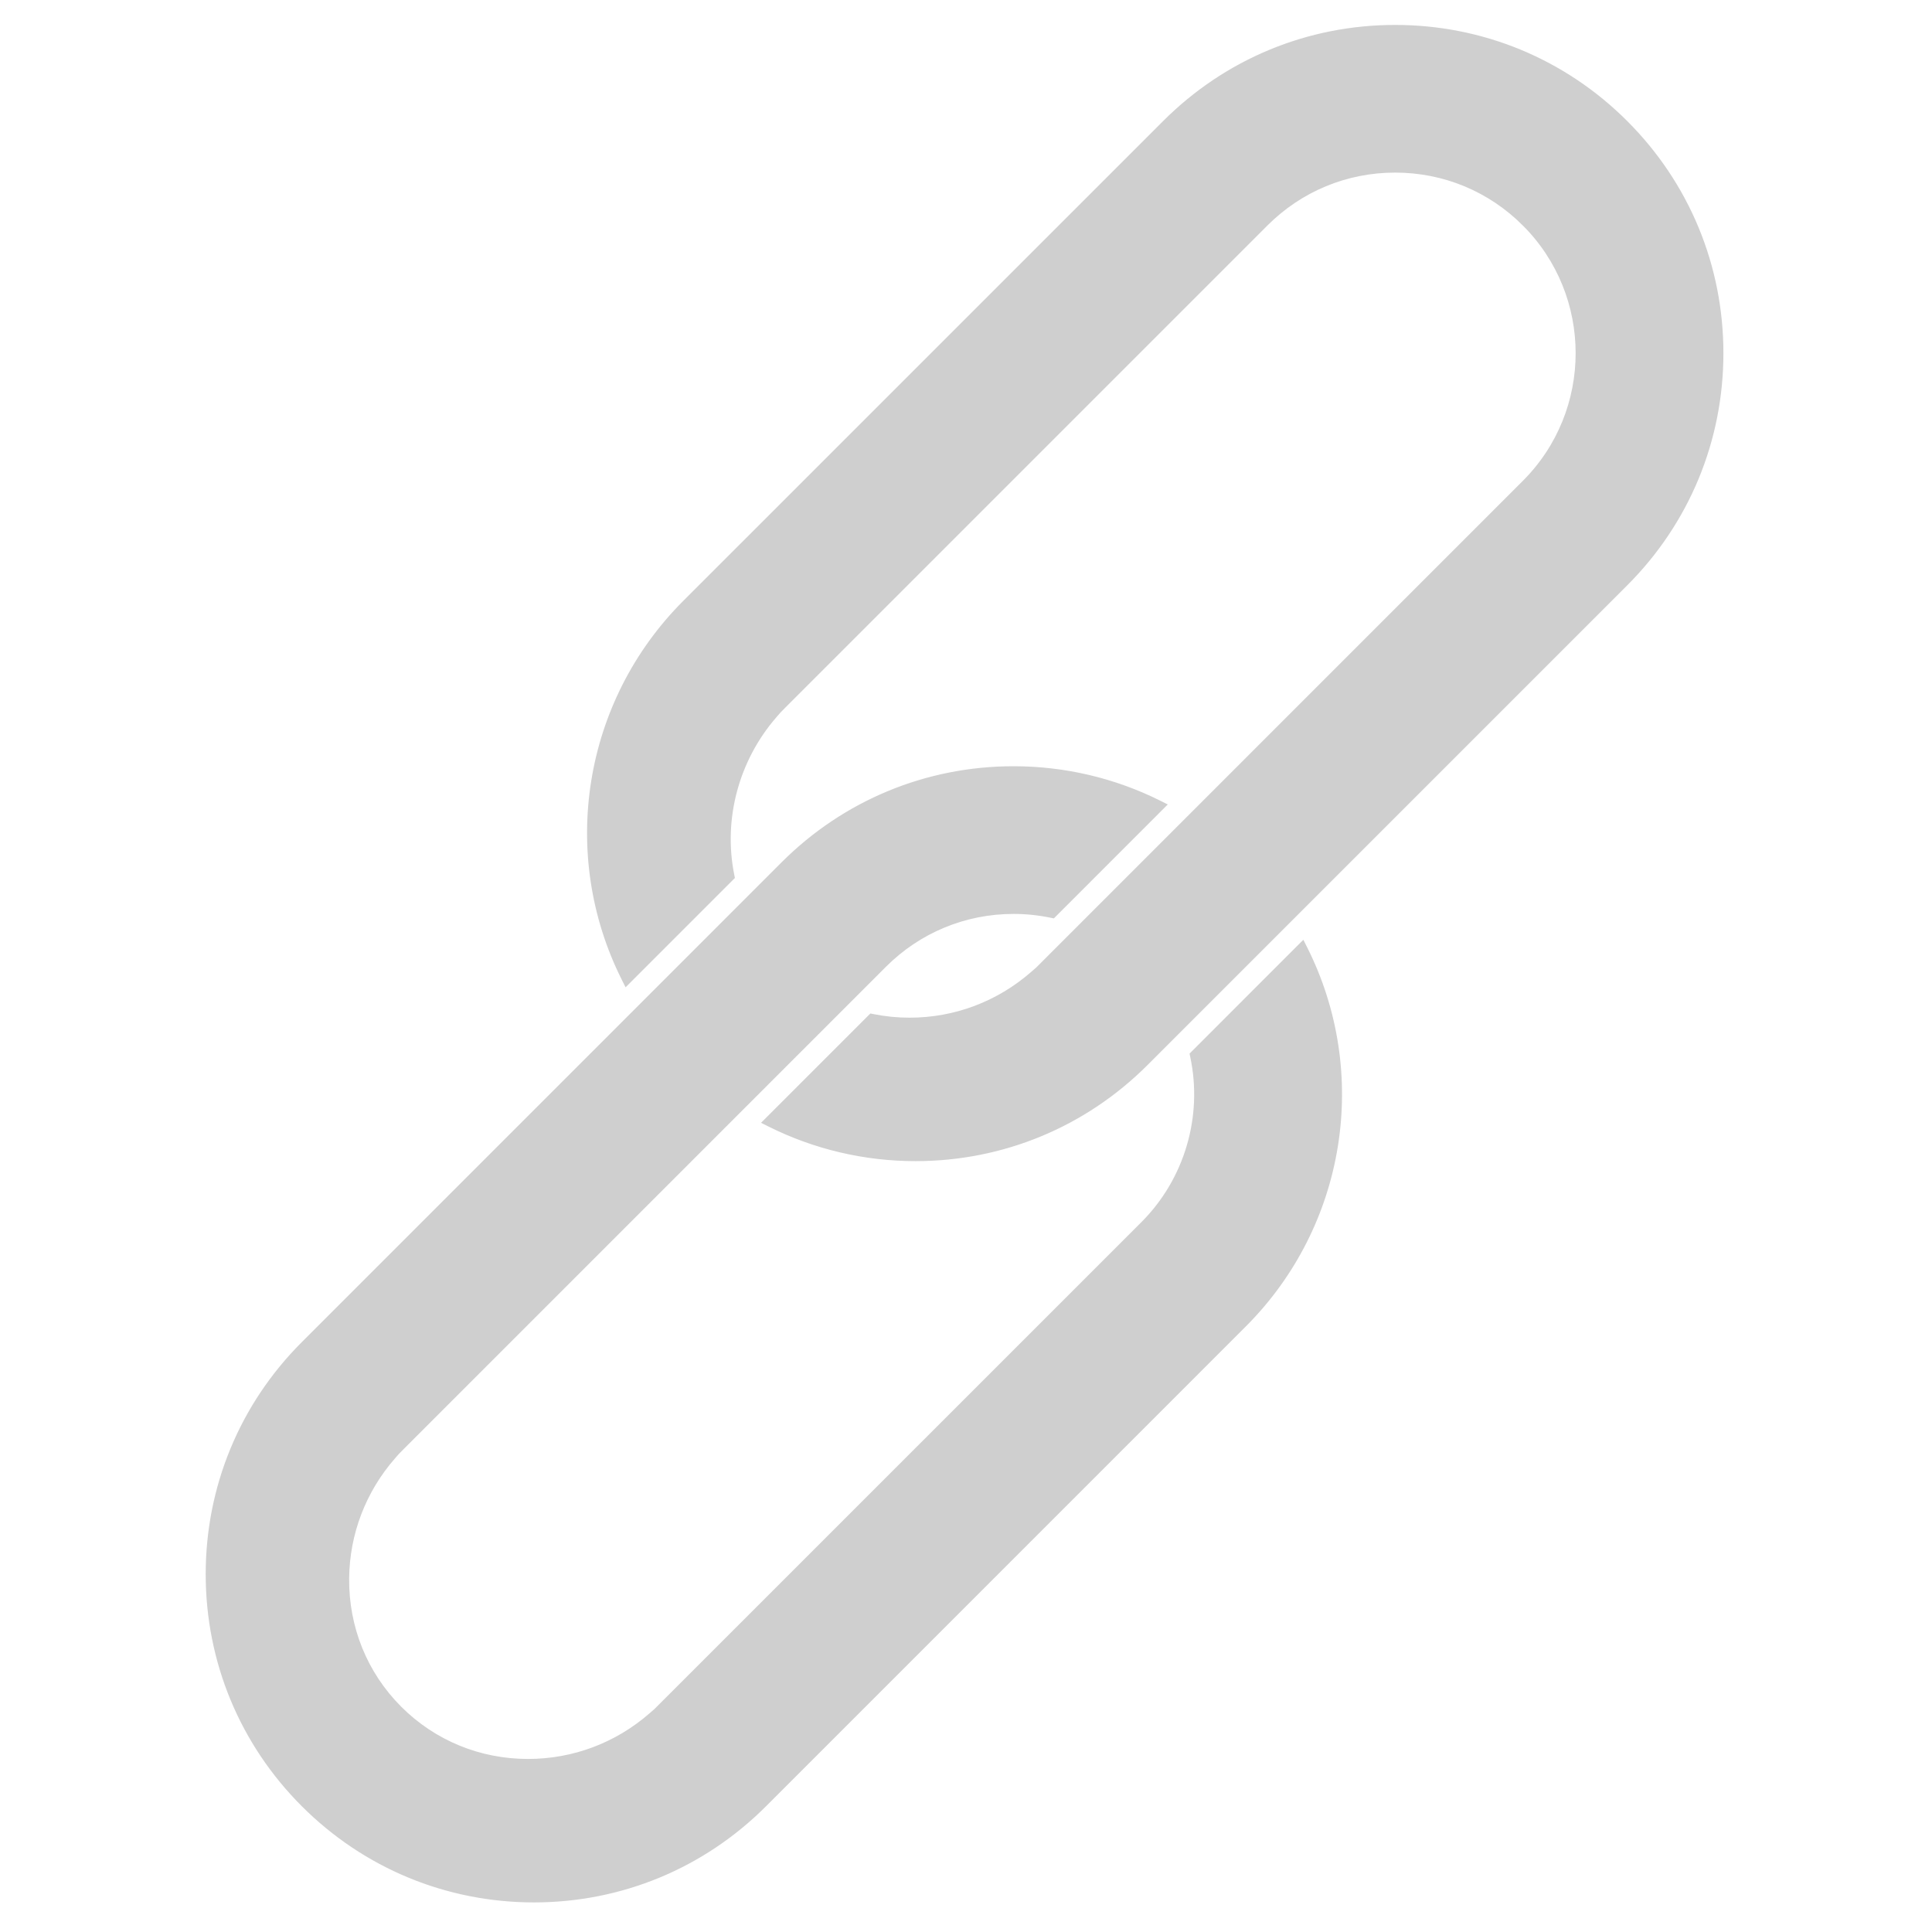
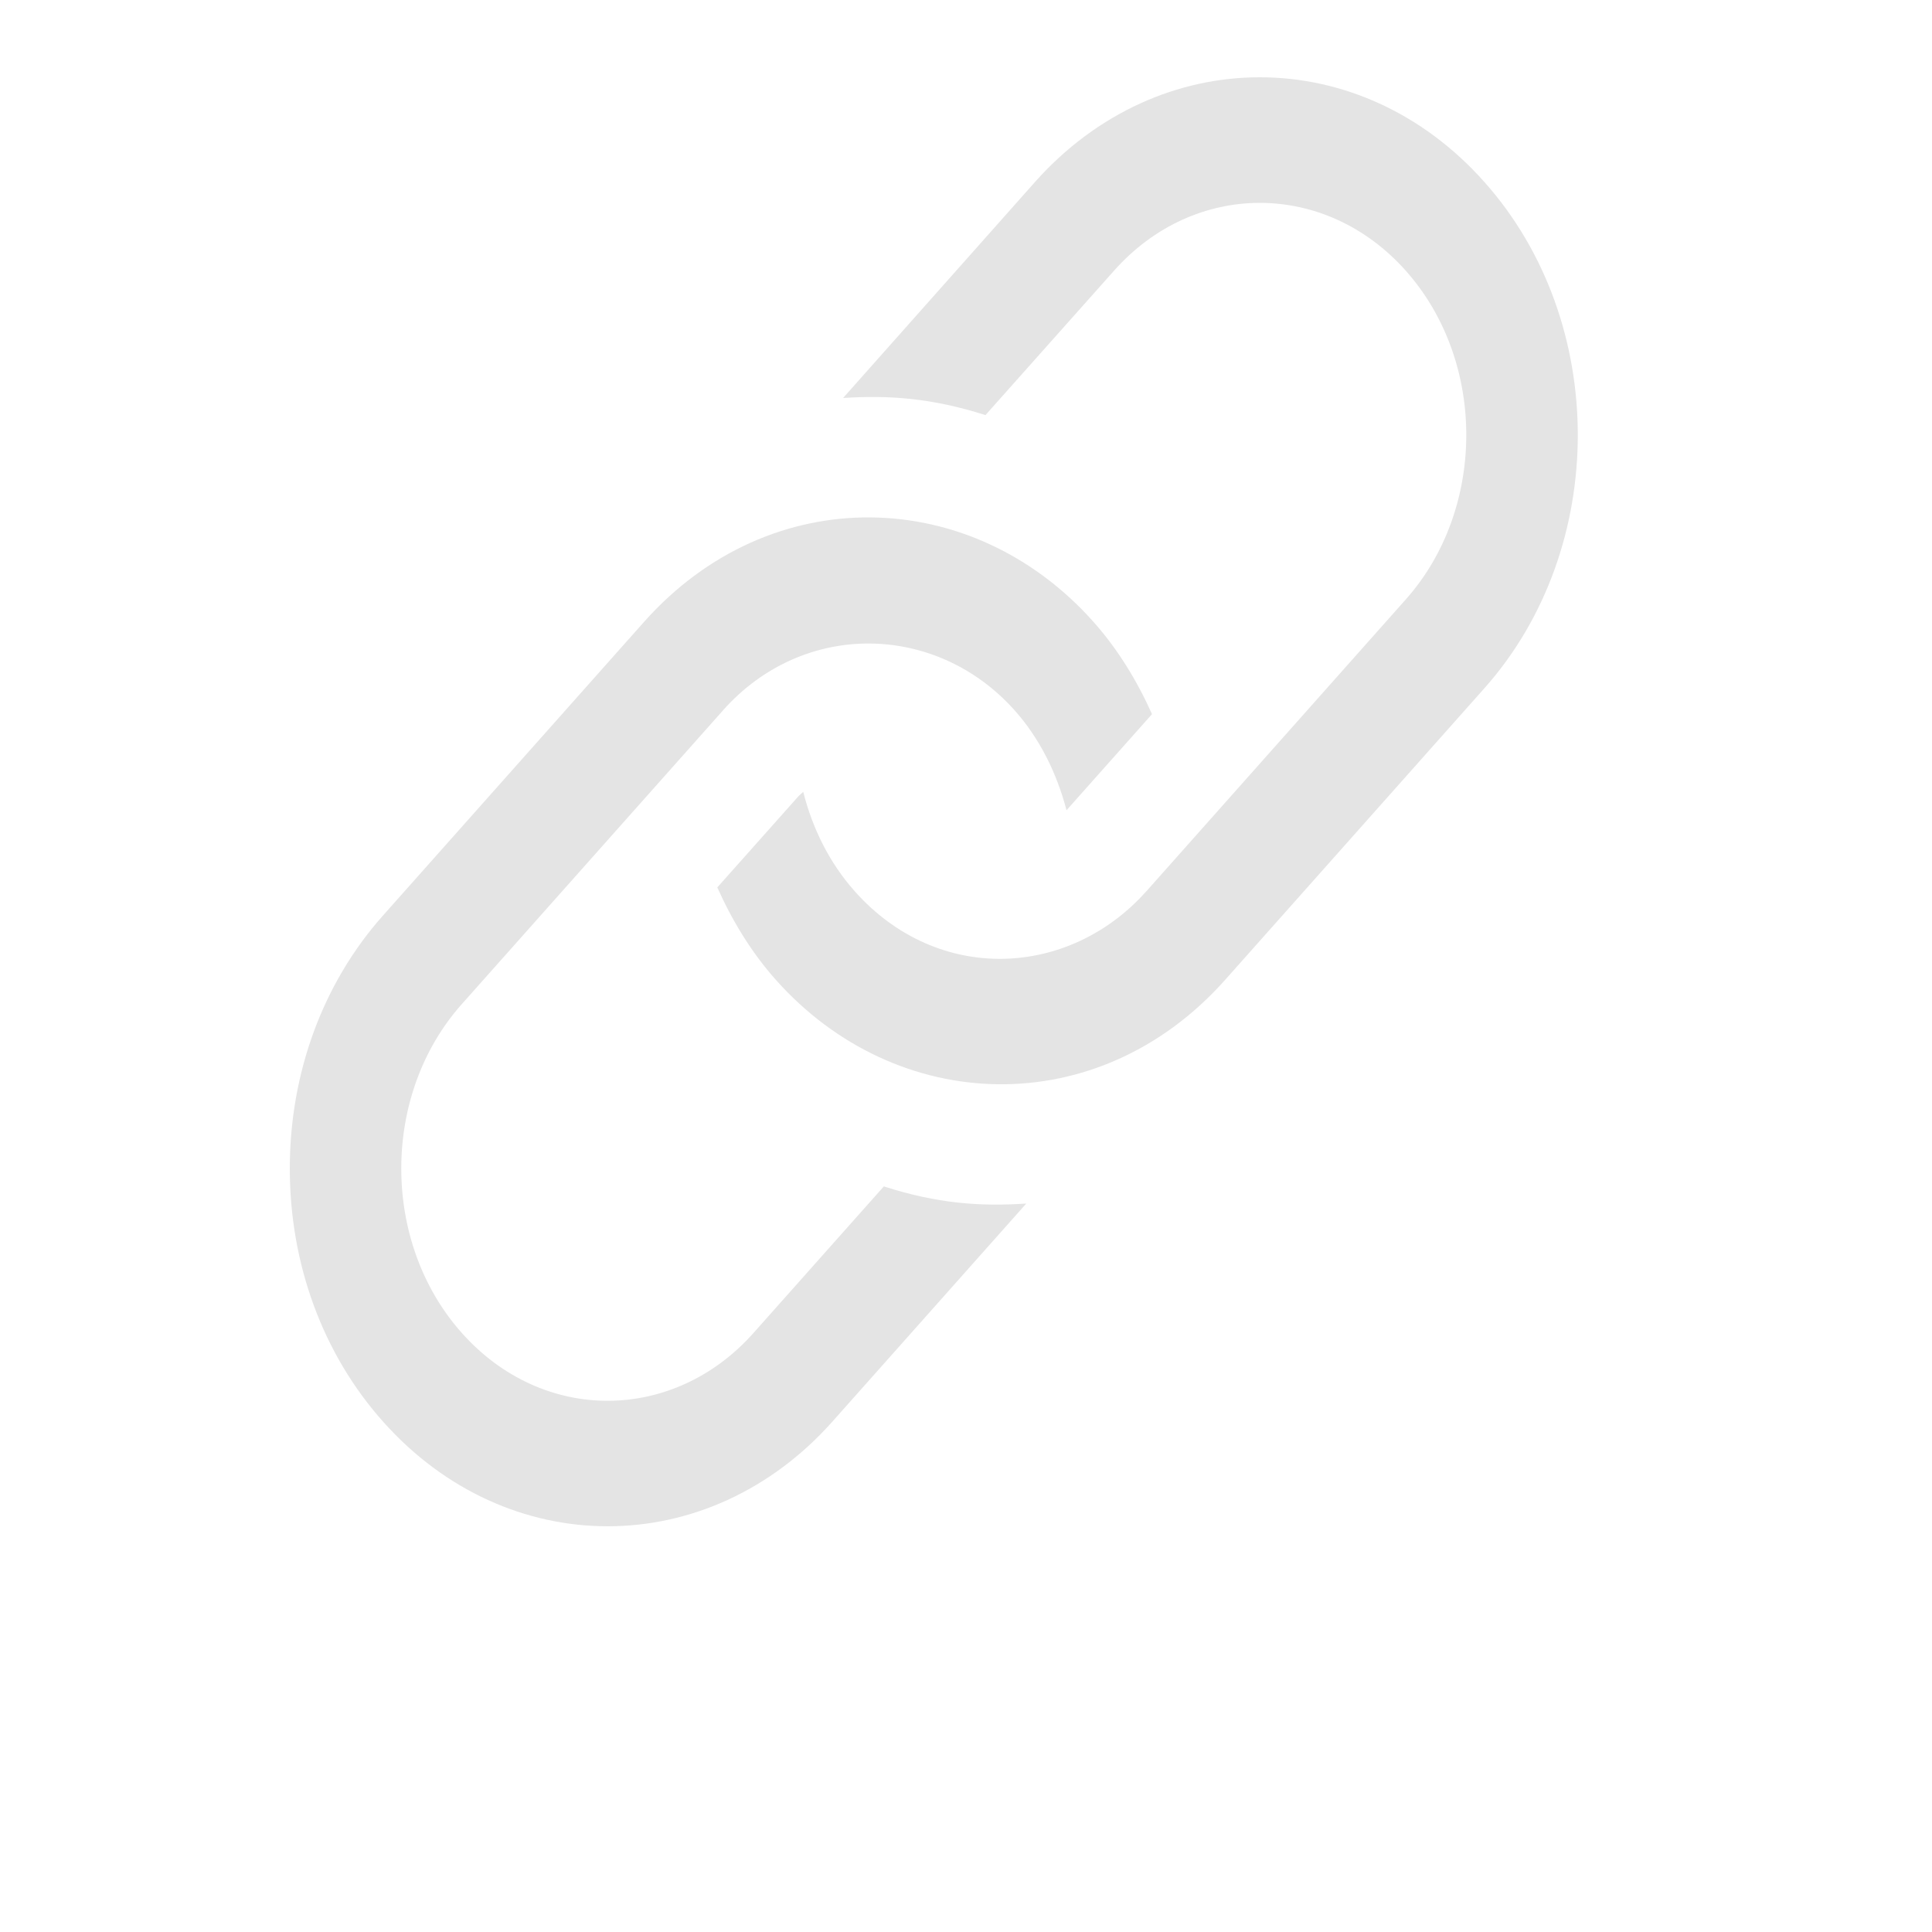
- <svg xmlns="http://www.w3.org/2000/svg" width="310" height="310" viewBox="0 0 310 310" fill="none">
-   <path d="M125.756 138.723L125.756 138.723L48.786 215.697C38.93 225.545 33.505 238.647 33.505 252.583C33.505 266.525 38.936 279.625 48.788 289.472C58.637 299.32 71.742 304.749 85.673 304.753H85.677C99.61 304.753 112.709 299.324 122.558 289.472L199.533 212.495C215.527 196.501 219.325 172.202 209.306 152.253L208.995 151.634L208.505 152.123L191.606 169.025L191.414 169.217L191.47 169.483C193.535 179.196 190.548 189.398 183.497 196.451L104.92 275.021L104.888 274.993L104.557 275.282C99.034 280.105 92.062 282.734 84.72 282.734C76.876 282.734 69.538 279.71 64.04 274.219C58.462 268.643 55.446 261.197 55.523 253.246C55.598 246.008 58.232 239.144 62.986 233.694L63.301 233.334L63.279 233.313L64.002 232.585L64.002 232.585L64.01 232.576C64.151 232.427 64.293 232.279 64.431 232.145L64.436 232.14C64.451 232.126 64.463 232.113 64.474 232.103C64.506 232.07 64.525 232.051 64.544 232.035L64.56 232.021L64.575 232.006L64.832 231.744L64.835 231.741L141.803 154.77C147.373 149.205 154.769 146.144 162.633 146.144C164.666 146.144 166.686 146.355 168.668 146.765L168.932 146.819L169.123 146.629L186.041 129.706L186.532 129.215L185.911 128.905C178.729 125.322 170.742 123.446 162.639 123.446C148.71 123.448 135.608 128.875 125.756 138.723ZM100.203 156.955L100.514 157.575L101.004 157.085L117.188 140.901L117.377 140.712L117.325 140.449C115.499 131.358 118.07 121.787 124.228 114.722L124.528 114.379L124.504 114.354L125.225 113.626L125.225 113.626L125.231 113.619C125.361 113.483 125.505 113.337 125.646 113.194C125.678 113.164 125.695 113.146 125.709 113.132C125.725 113.116 125.737 113.104 125.762 113.081L125.772 113.072L125.781 113.063L126.046 112.796L126.048 112.794L203.015 35.825C208.583 30.257 215.983 27.194 223.858 27.194C231.734 27.194 239.132 30.257 244.7 35.825L245.054 35.472L244.7 35.825C256.193 47.316 256.193 66.026 244.701 77.508L244.7 77.509L166.159 156.06L166.127 156.029L165.775 156.336C160.244 161.161 153.284 163.792 145.941 163.792C143.961 163.792 142.004 163.597 140.082 163.213L139.82 163.161L139.631 163.35L123.449 179.532L122.958 180.023L123.579 180.333C130.78 183.926 138.768 185.811 146.889 185.811C160.829 185.811 173.929 180.384 183.778 170.534L260.751 93.562L260.751 93.561C270.603 83.704 276.03 70.603 276.03 56.666C276.03 42.733 270.599 29.63 260.749 19.783C250.897 9.925 237.795 4.5 223.86 4.5C209.928 4.5 196.828 9.927 186.979 19.783L110.002 96.751C94.018 112.732 90.212 137.015 100.203 156.955Z" fill="#CFCFCF" stroke="#CFCFCF" />
+ <svg xmlns="http://www.w3.org/2000/svg" width="300" height="300" viewBox="0 0 300 300" fill="none">
+   <path d="M159.358 186.887L129.275 220.722C109.975 242.426 78.75 242.426 59.458 220.722C50.125 210.241 45 196.29 45 181.458C45 166.627 50.125 152.676 59.45 142.185L100 96.575C119.625 74.496 150.949 75.368 169.808 96.575C173.583 100.822 176.558 105.697 178.883 110.891L165.608 125.816C164.108 120.069 161.441 114.669 157.574 110.328C145.508 96.753 124.825 96.171 112.25 110.319L112.241 110.337L71.683 155.948C59.183 170.002 59.183 192.896 71.683 206.95C84.325 221.172 104.666 220.9 117.033 206.95L137.241 184.224C145.516 186.887 152.166 187.365 159.358 186.887ZM160.699 28.276L130.916 61.802C137.975 61.333 144.708 61.802 153.024 64.455L172.966 42.057C185.449 27.976 205.799 27.994 218.299 42.048C230.941 56.279 230.682 79.165 218.299 93.068L178.041 138.36L178.016 138.379C166.033 151.851 145.633 152.929 132.691 138.36C128.75 133.916 126.15 128.591 124.725 122.957L124.025 123.594L111.383 137.798C113.716 143.01 116.675 147.876 120.45 152.123C139.158 173.171 170.483 174.38 190.266 152.123L230.532 106.831C249.816 85.118 249.832 49.998 230.524 28.294C211.216 6.534 179.966 6.609 160.699 28.276Z" fill="#E4E4E4" />
</svg>
